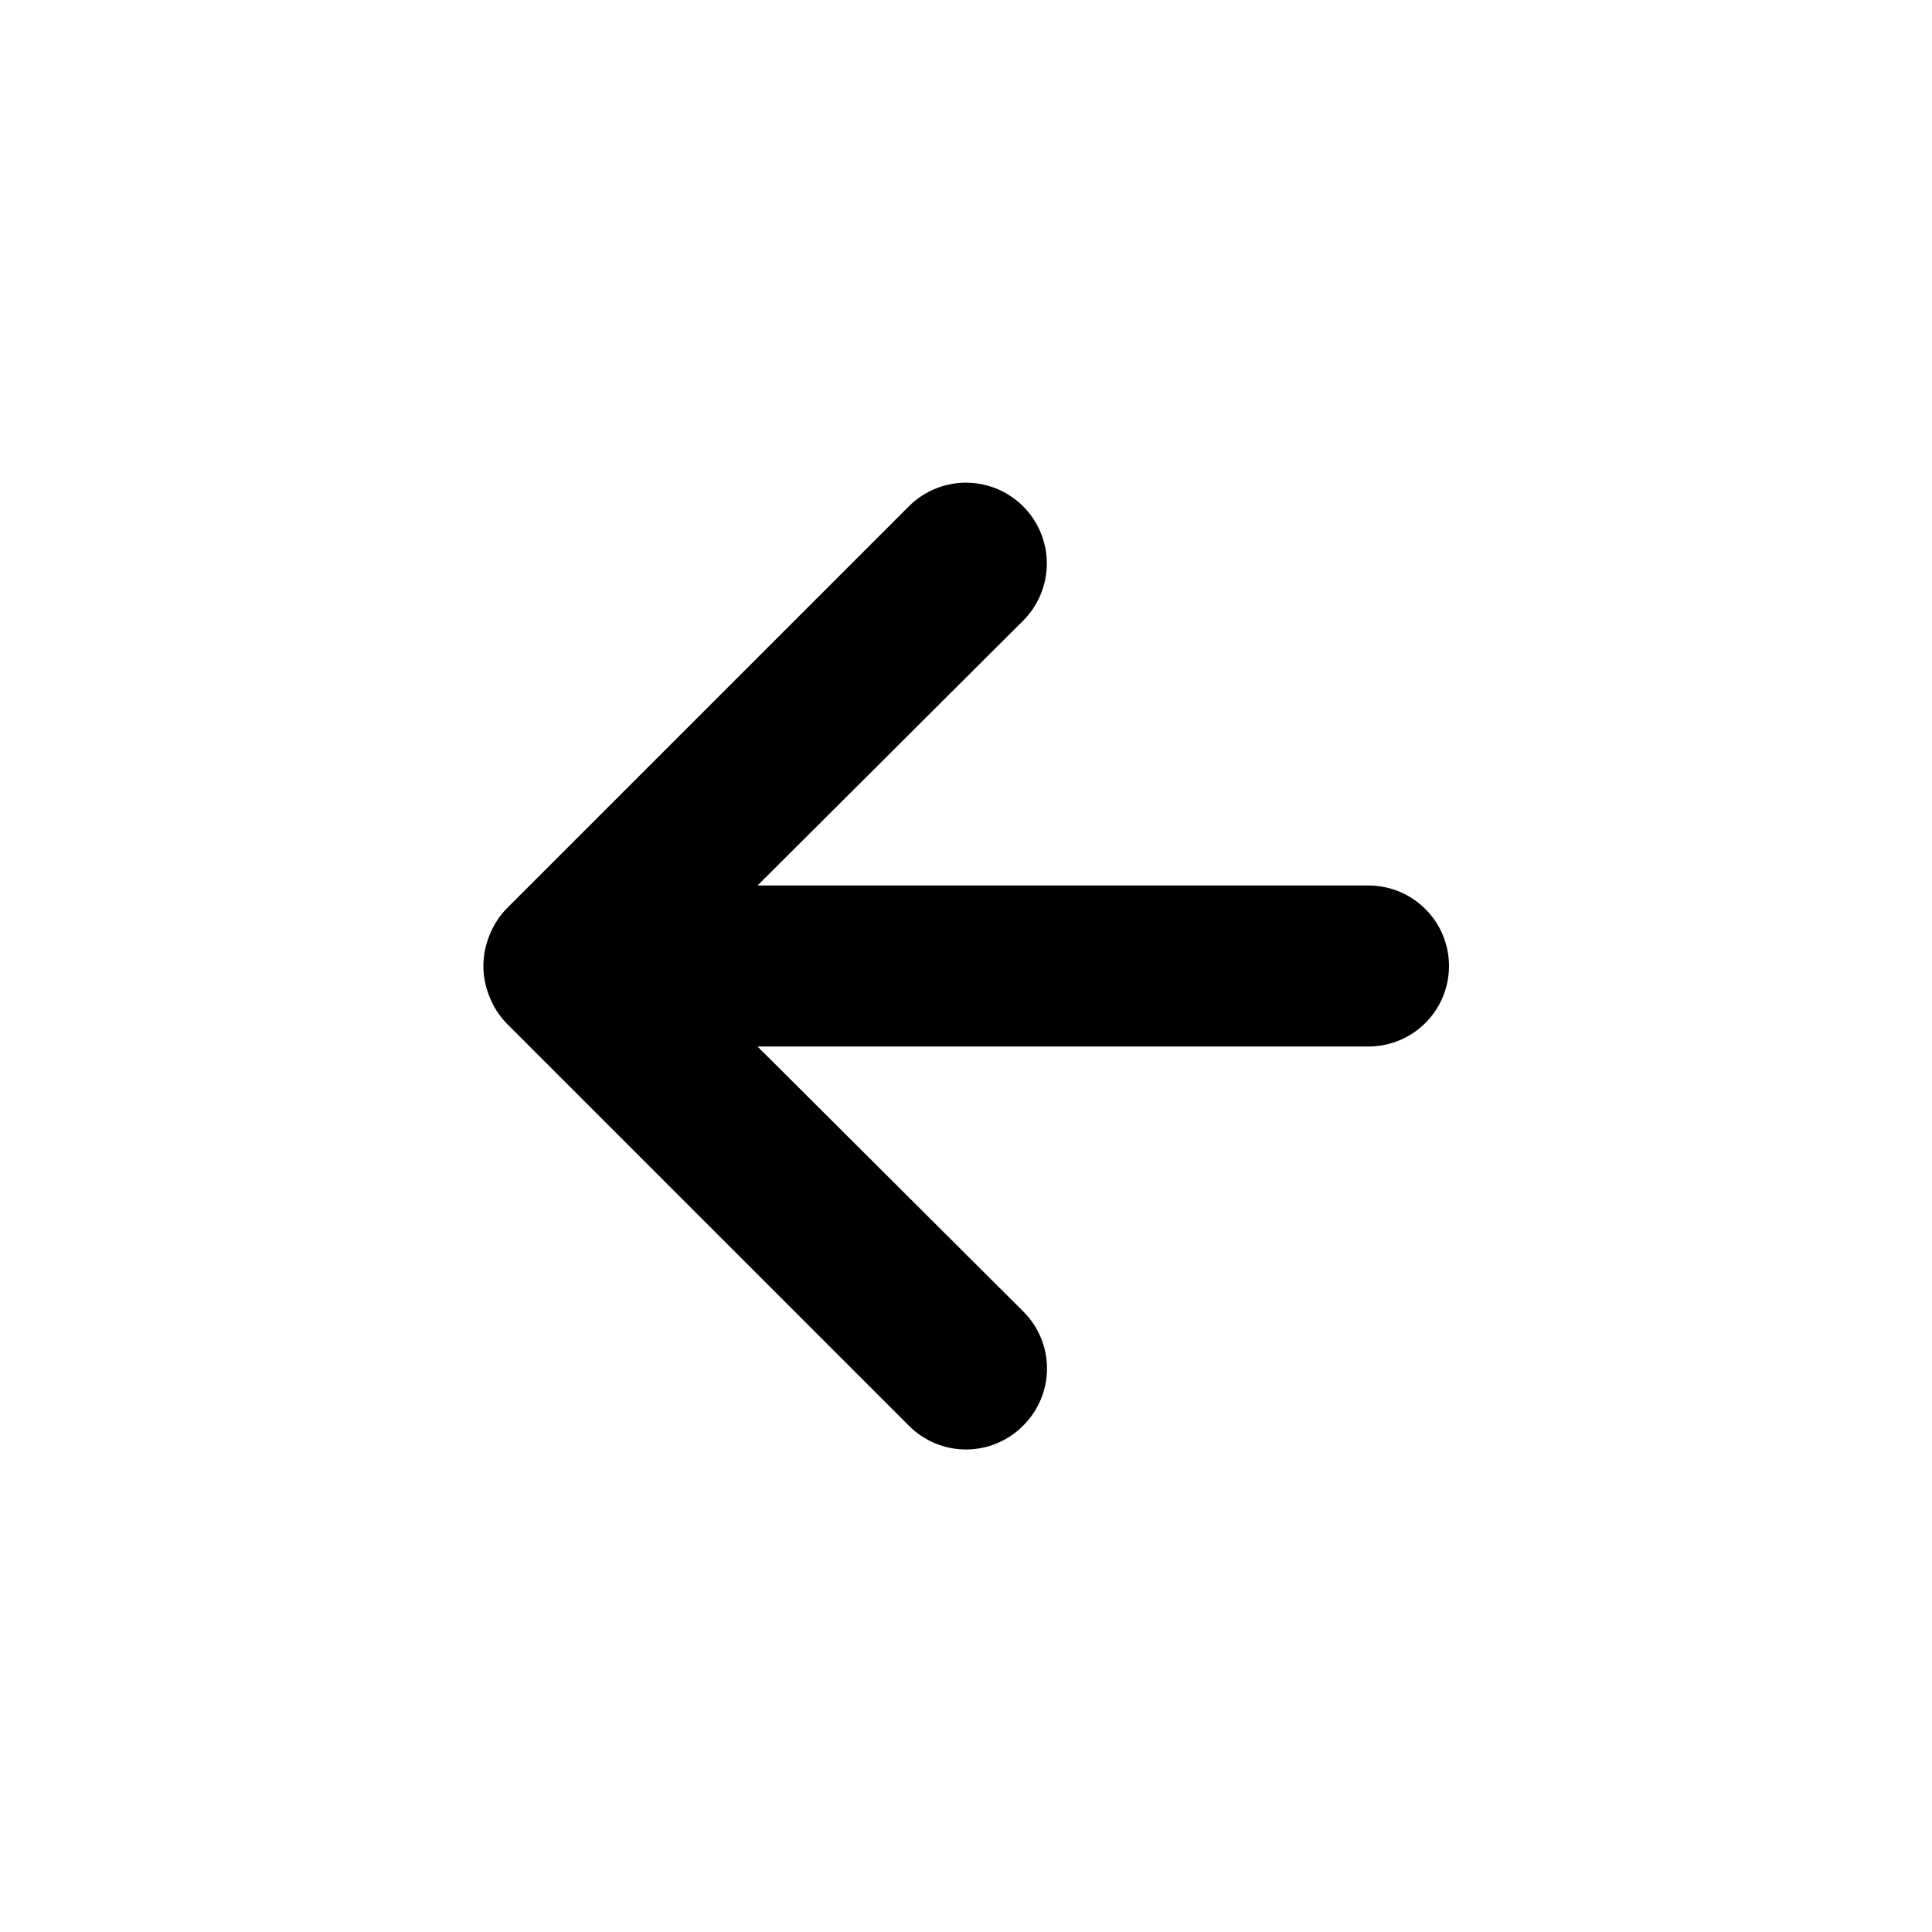
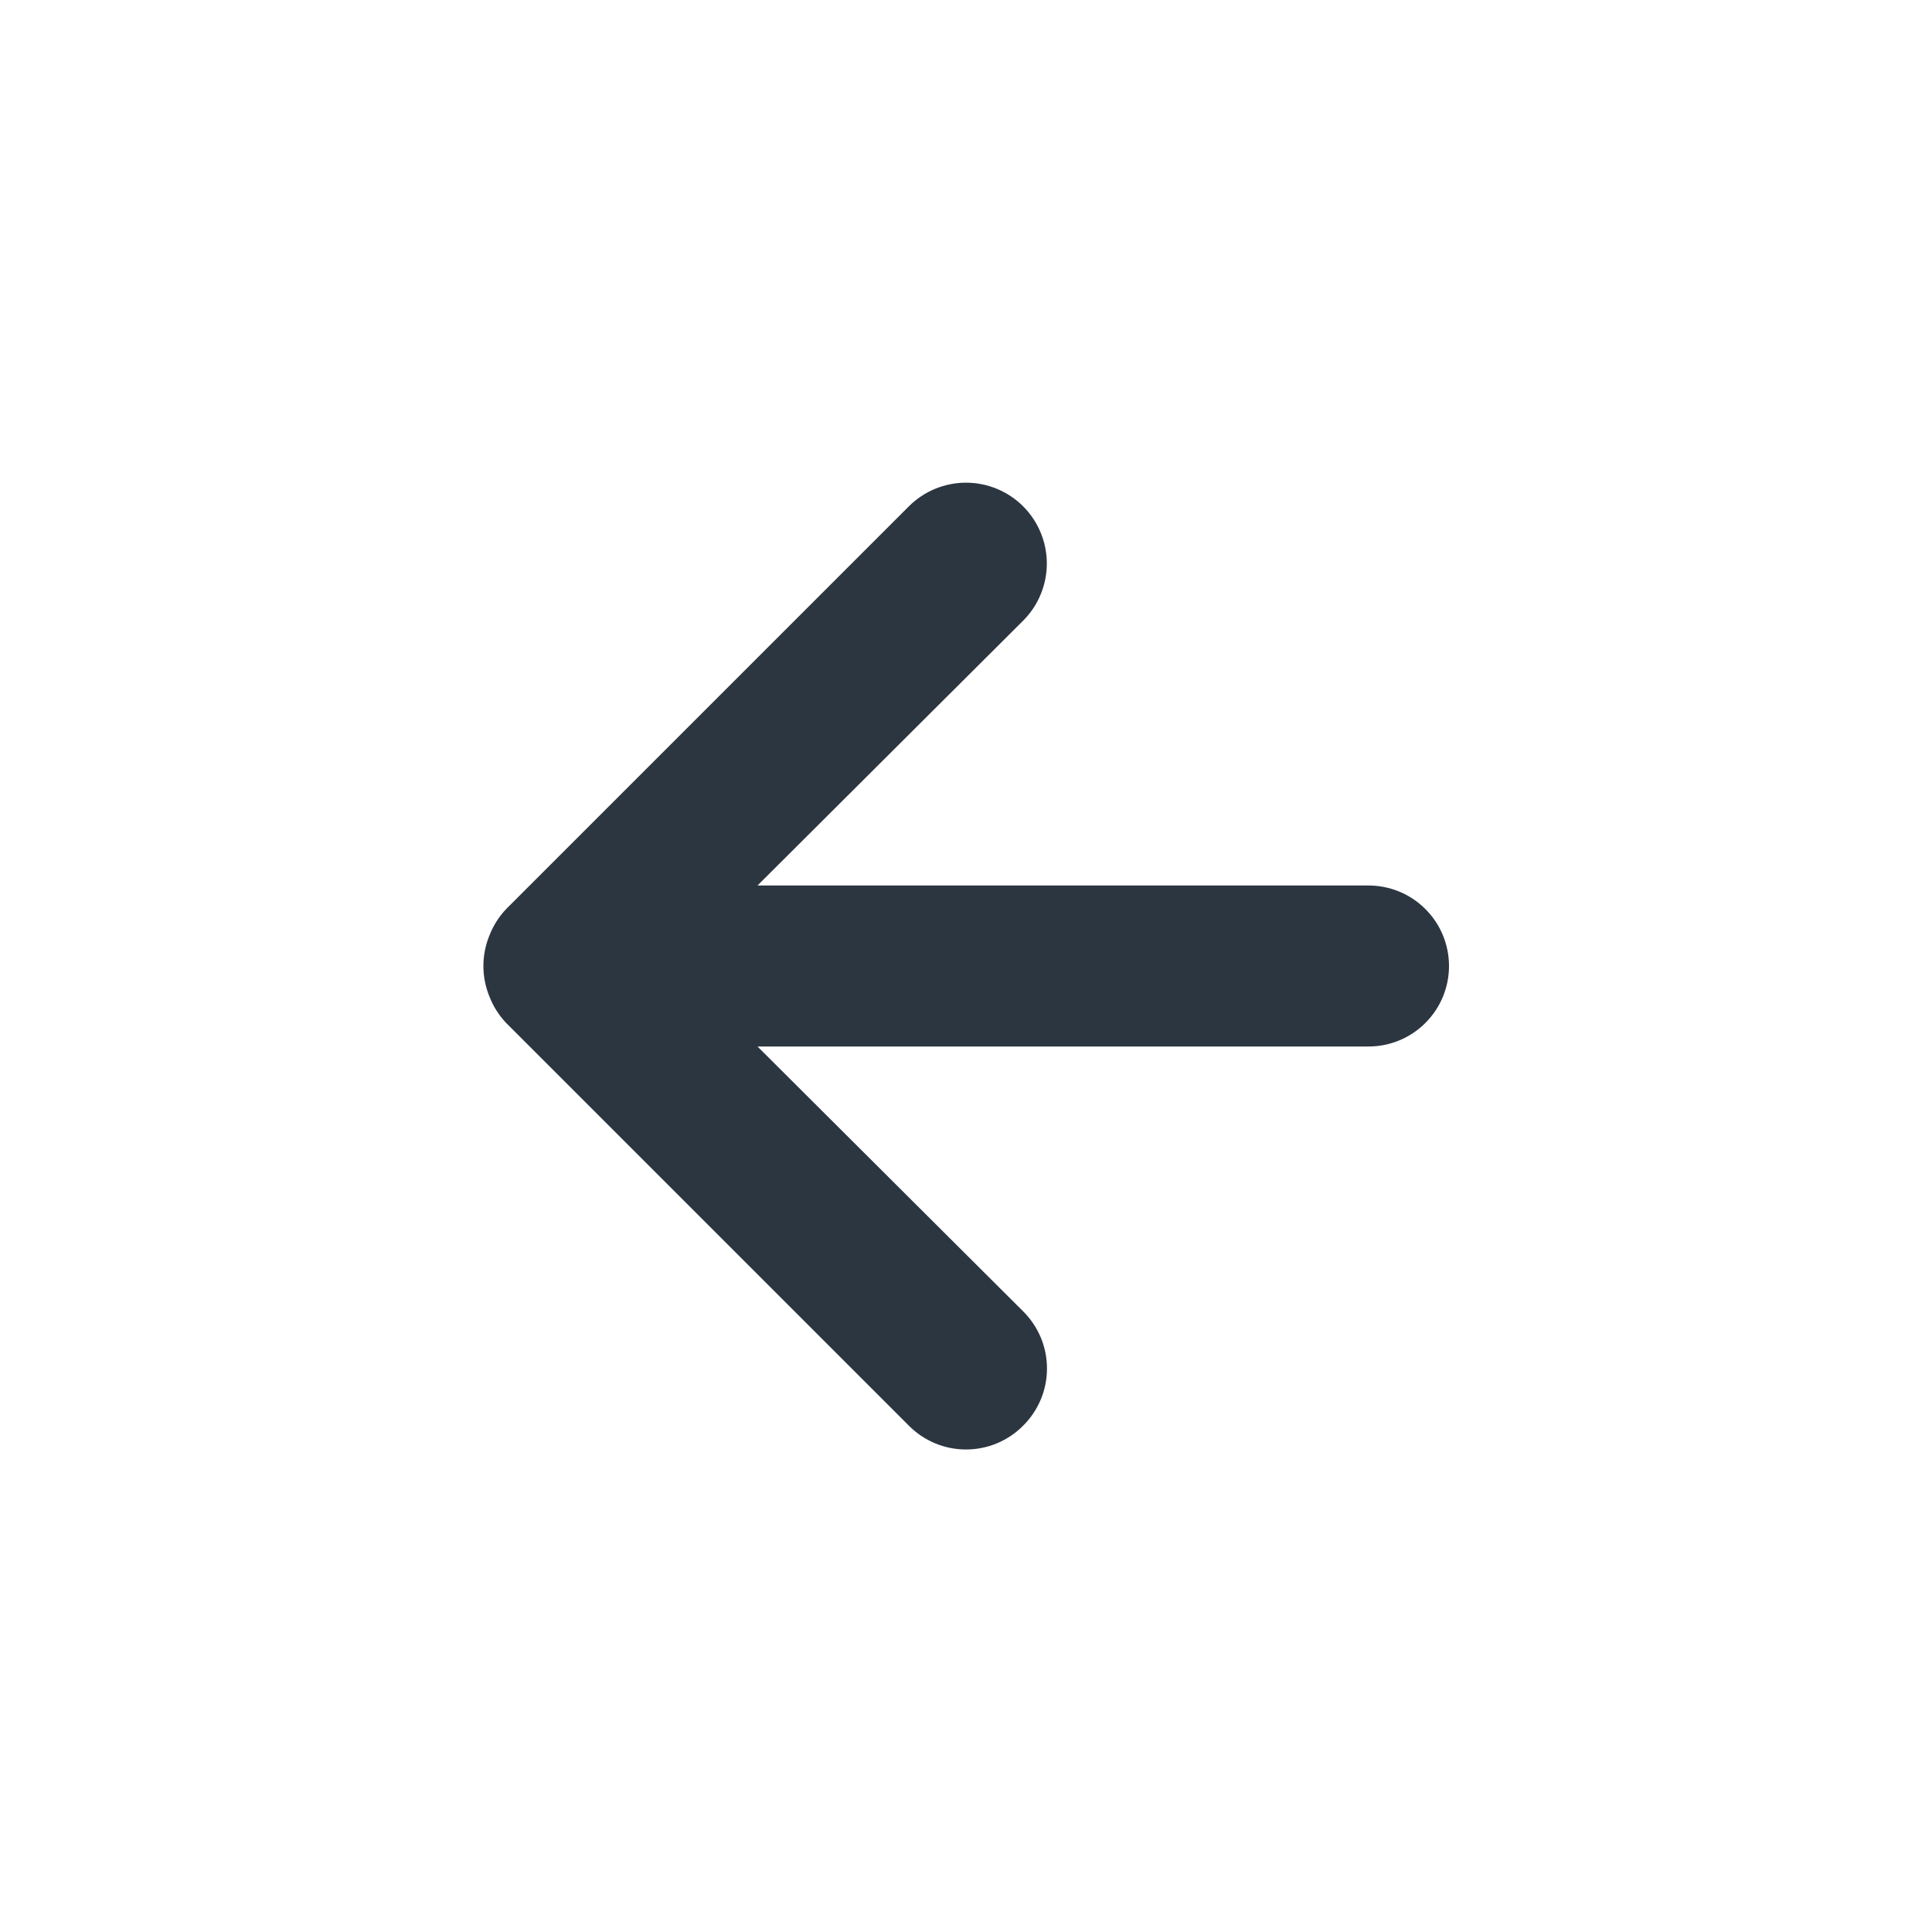
<svg xmlns="http://www.w3.org/2000/svg" width="24" height="24" viewBox="0 0 24 24" fill="none">
-   <g id="Icons/24/Arrow-Left">
-     <path id="Vector" d="M17 11H9.41L12.71 7.71C12.898 7.522 13.004 7.266 13.004 7C13.004 6.734 12.898 6.478 12.71 6.29C12.522 6.102 12.266 5.996 12 5.996C11.734 5.996 11.478 6.102 11.29 6.29L6.29 11.29C6.199 11.385 6.128 11.497 6.08 11.62C5.98 11.864 5.98 12.136 6.08 12.38C6.128 12.503 6.199 12.615 6.29 12.71L11.29 17.71C11.383 17.804 11.494 17.878 11.615 17.929C11.737 17.98 11.868 18.006 12 18.006C12.132 18.006 12.263 17.98 12.385 17.929C12.507 17.878 12.617 17.804 12.71 17.71C12.804 17.617 12.878 17.506 12.929 17.385C12.98 17.263 13.006 17.132 13.006 17C13.006 16.868 12.98 16.737 12.929 16.615C12.878 16.494 12.804 16.383 12.71 16.29L9.41 13H17C17.265 13 17.52 12.895 17.707 12.707C17.895 12.52 18 12.265 18 12C18 11.735 17.895 11.48 17.707 11.293C17.52 11.105 17.265 11 17 11Z" fill="black" />
-   </g>
+   <path d="M17 11H9.41L12.71 7.71C12.898 7.522 13.004 7.266 13.004 7C13.004 6.734 12.898 6.478 12.71 6.29C12.522 6.102 12.266 5.996 12 5.996C11.734 5.996 11.478 6.102 11.29 6.29L6.29 11.29C6.199 11.385 6.128 11.497 6.08 11.62C5.98 11.864 5.98 12.136 6.08 12.38C6.128 12.503 6.199 12.615 6.29 12.71L11.29 17.71C11.383 17.804 11.494 17.878 11.615 17.929C11.737 17.98 11.868 18.006 12 18.006C12.132 18.006 12.263 17.98 12.385 17.929C12.507 17.878 12.617 17.804 12.71 17.71C12.804 17.617 12.878 17.506 12.929 17.385C12.98 17.263 13.006 17.132 13.006 17C13.006 16.868 12.98 16.737 12.929 16.615C12.878 16.494 12.804 16.383 12.71 16.29L9.41 13H17C17.265 13 17.52 12.895 17.707 12.707C17.895 12.52 18 12.265 18 12C18 11.735 17.895 11.48 17.707 11.293C17.52 11.105 17.265 11 17 11Z" fill="#2C3641" />
</svg>
